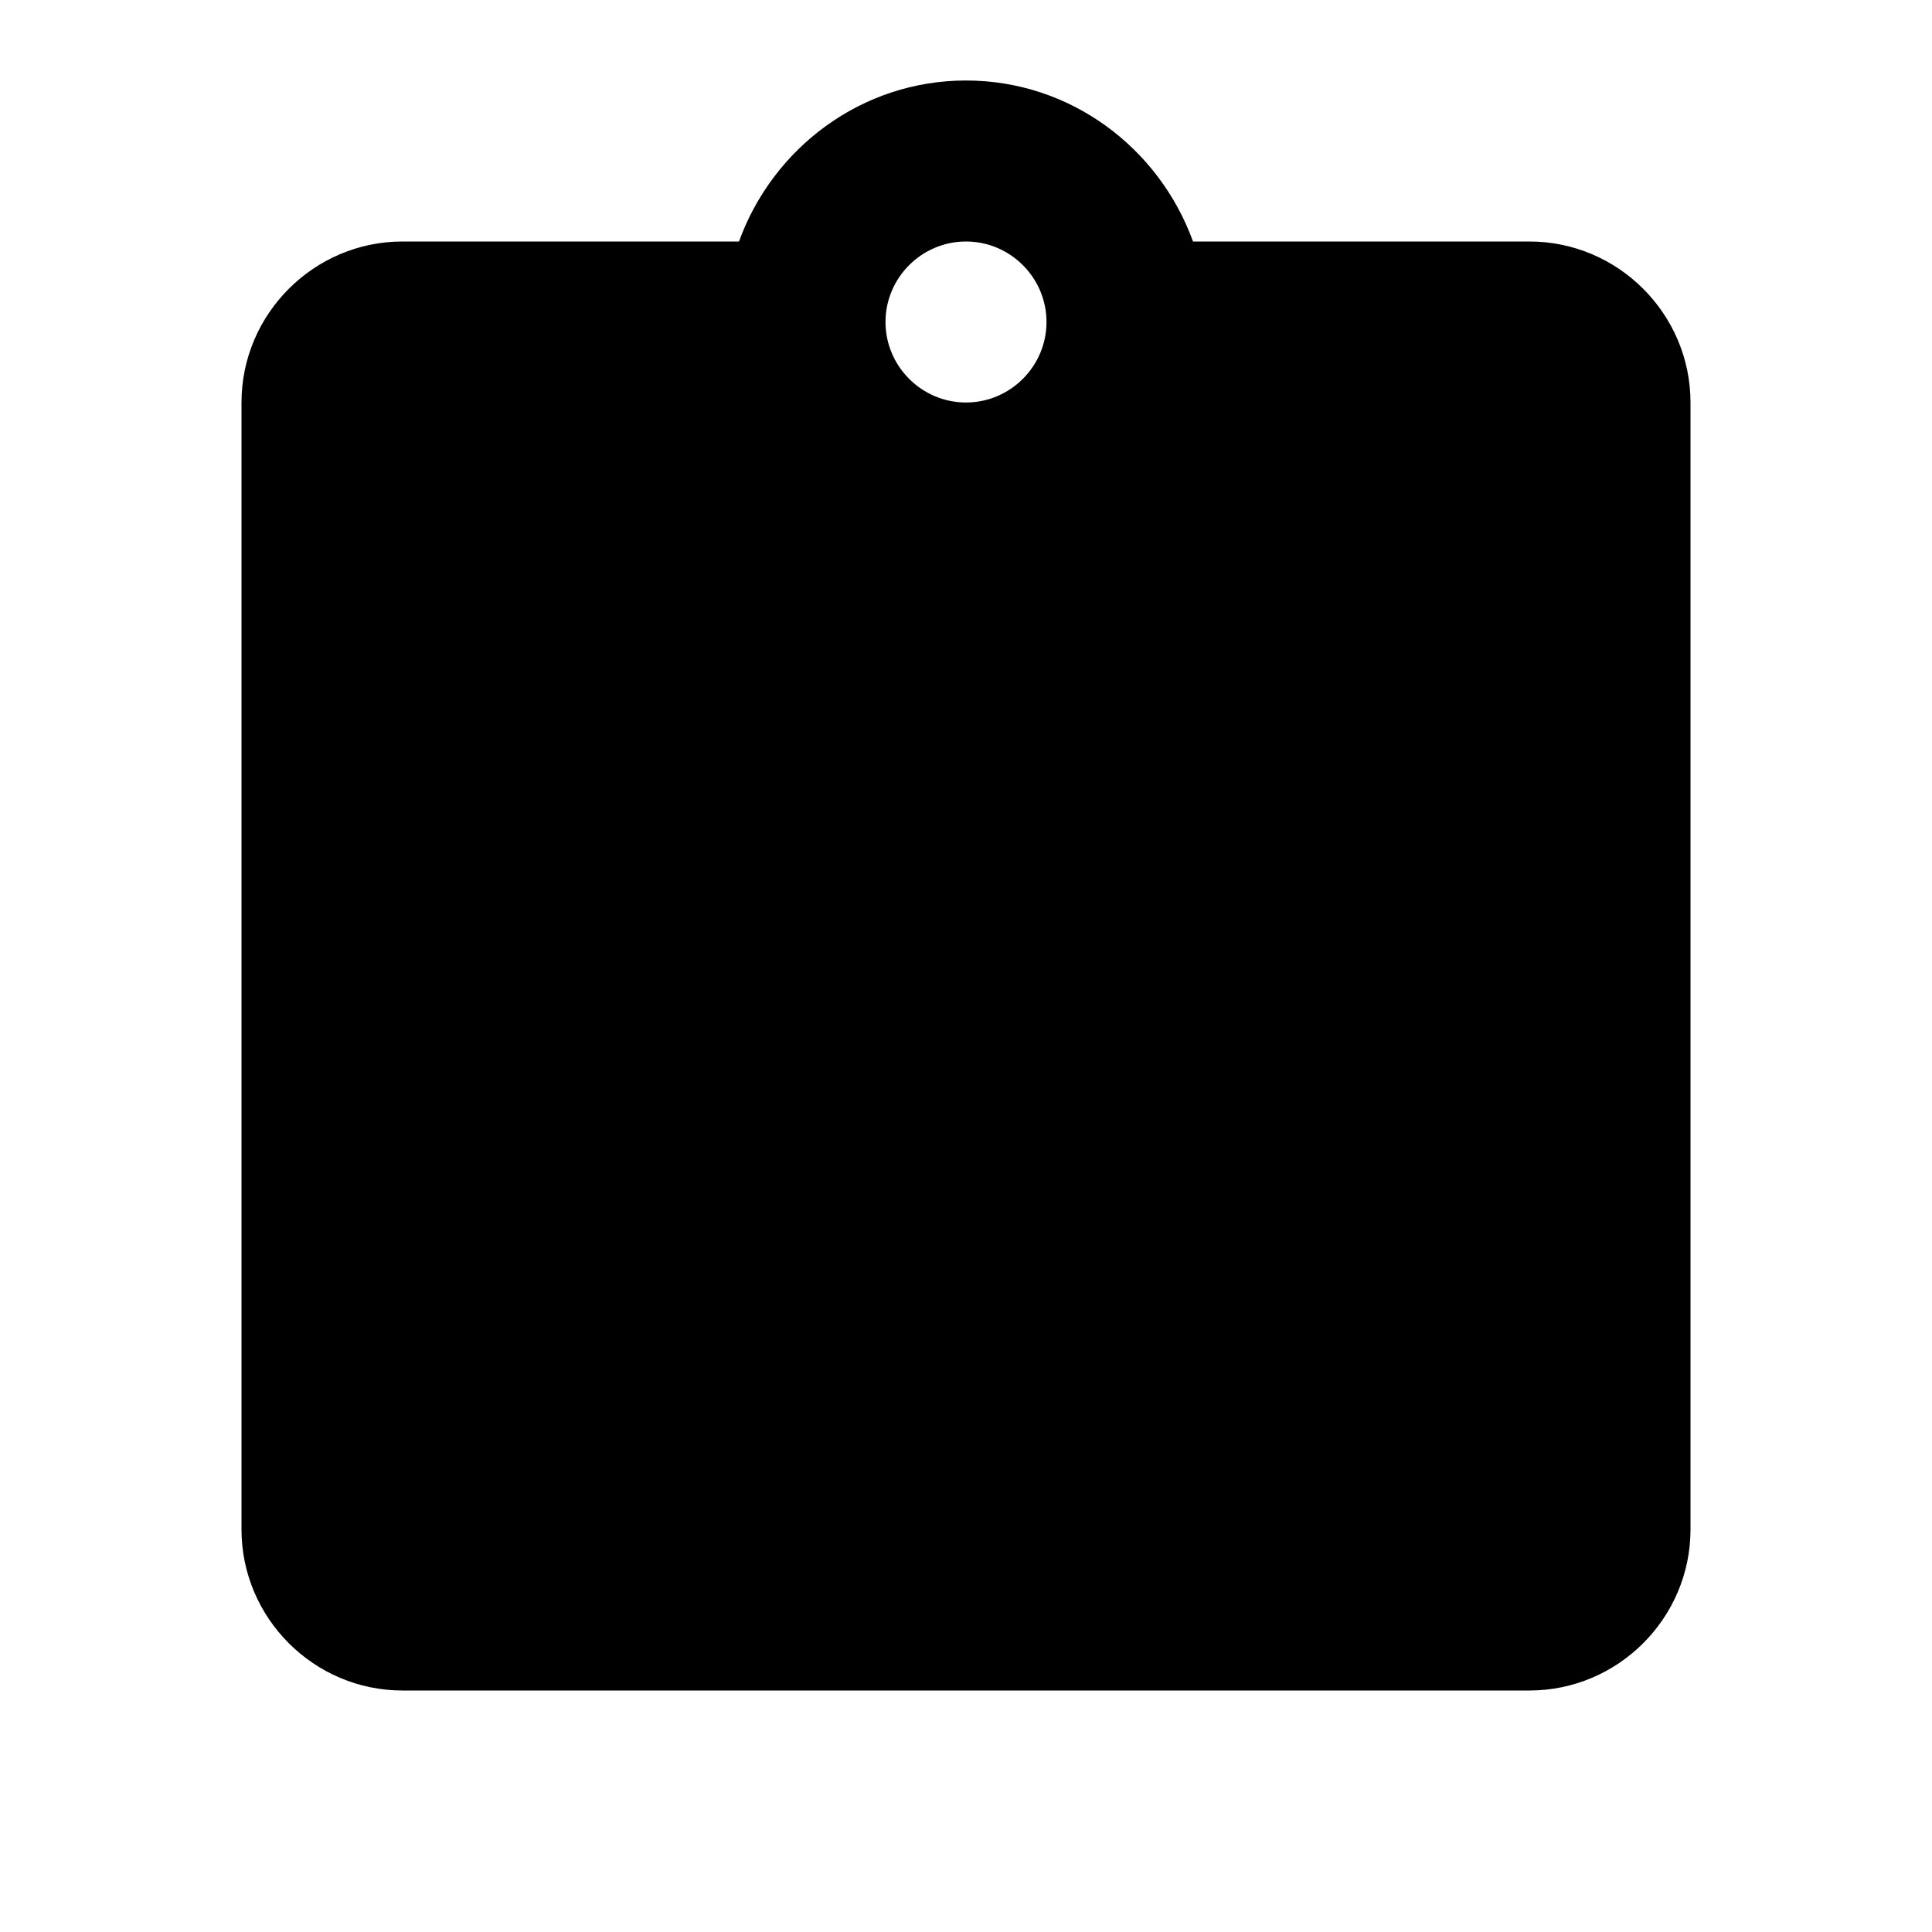
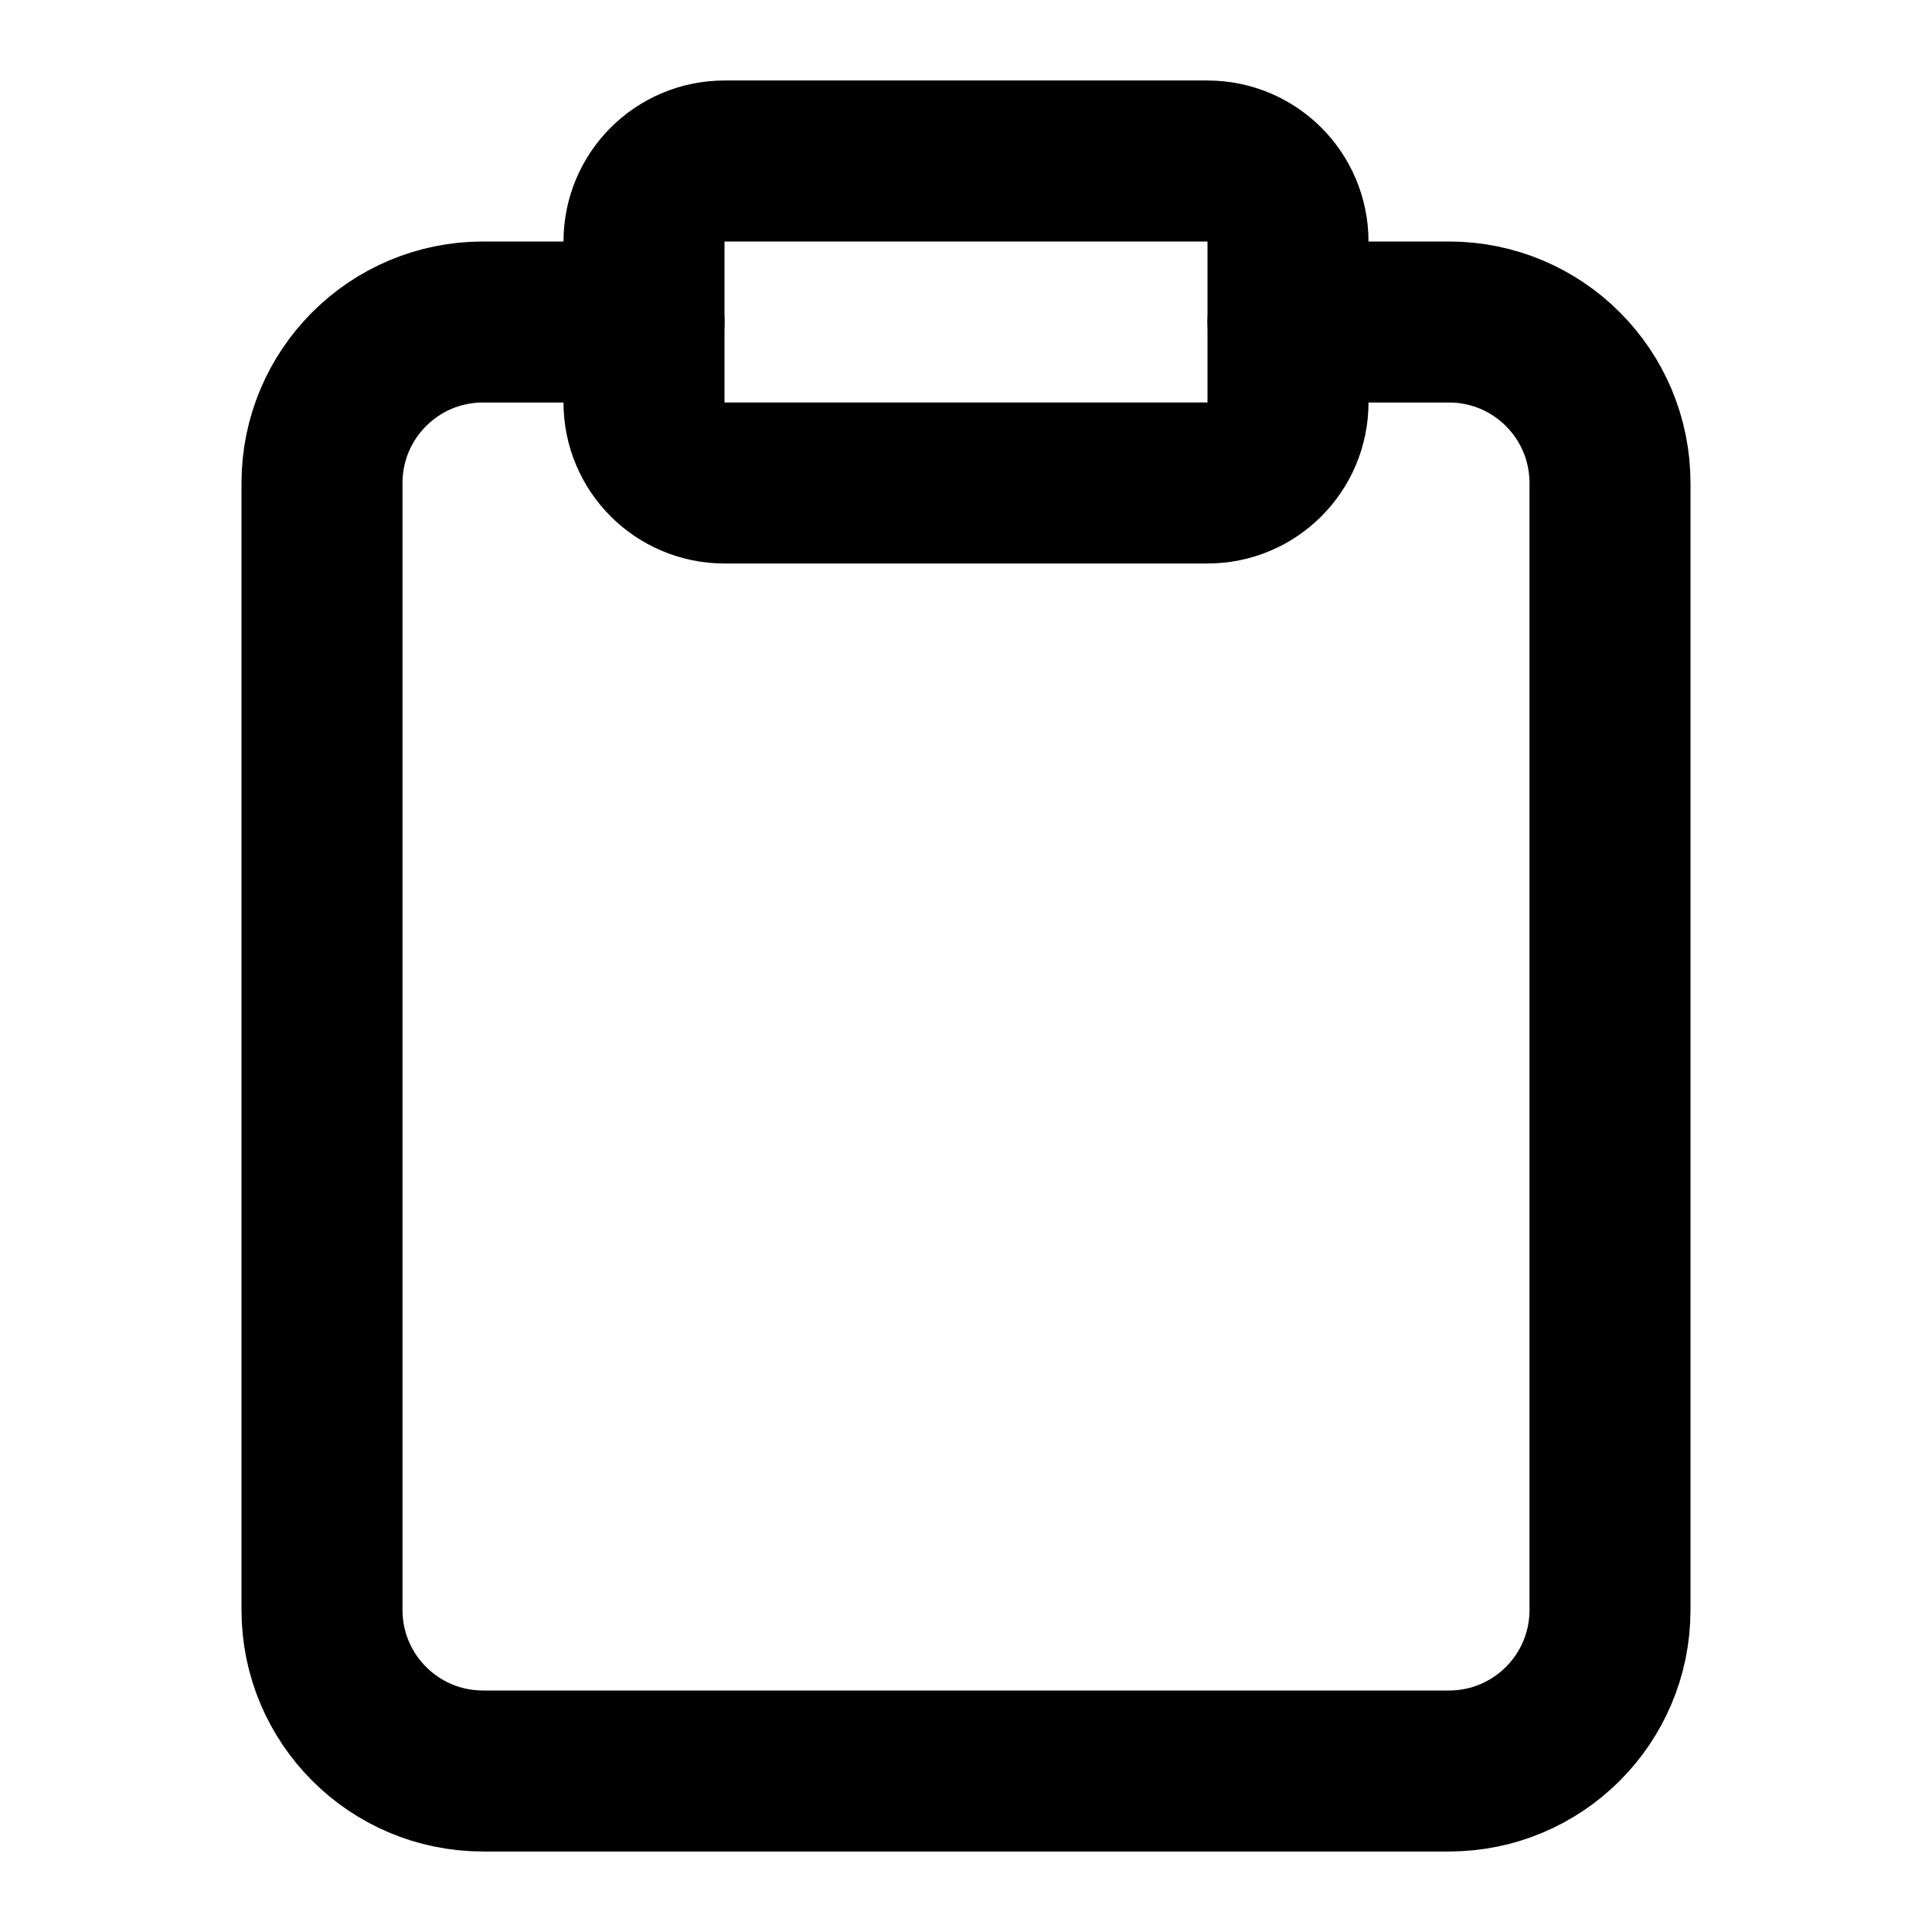
- <svg xmlns="http://www.w3.org/2000/svg" viewBox="0 0 24 24">
-   <path d="M19 3h-4.18C14.4 1.84 13.3 1 12 1c-1.3 0-2.4.84-2.82 2H5c-1.1 0-2 .9-2 2v14c0 1.1.9 2 2 2h14c1.1 0 2-.9 2-2V5c0-1.1-.9-2-2-2zm-7 0c.55 0 1 .45 1 1s-.45 1-1 1-1-.45-1-1 .45-1 1-1z" fill="currentColor" />
+ <svg xmlns="http://www.w3.org/2000/svg" viewBox="0 0 24 24" fill="none">
+   <path d="M16 4h2a2 2 0 0 1 2 2v14a2 2 0 0 1-2 2H6a2 2 0 0 1-2-2V6a2 2 0 0 1 2-2h2" stroke="currentColor" stroke-width="2" stroke-linecap="round" stroke-linejoin="round" />
+   <rect x="8" y="2" width="8" height="4" rx="1" stroke="currentColor" stroke-width="2" />
</svg>
